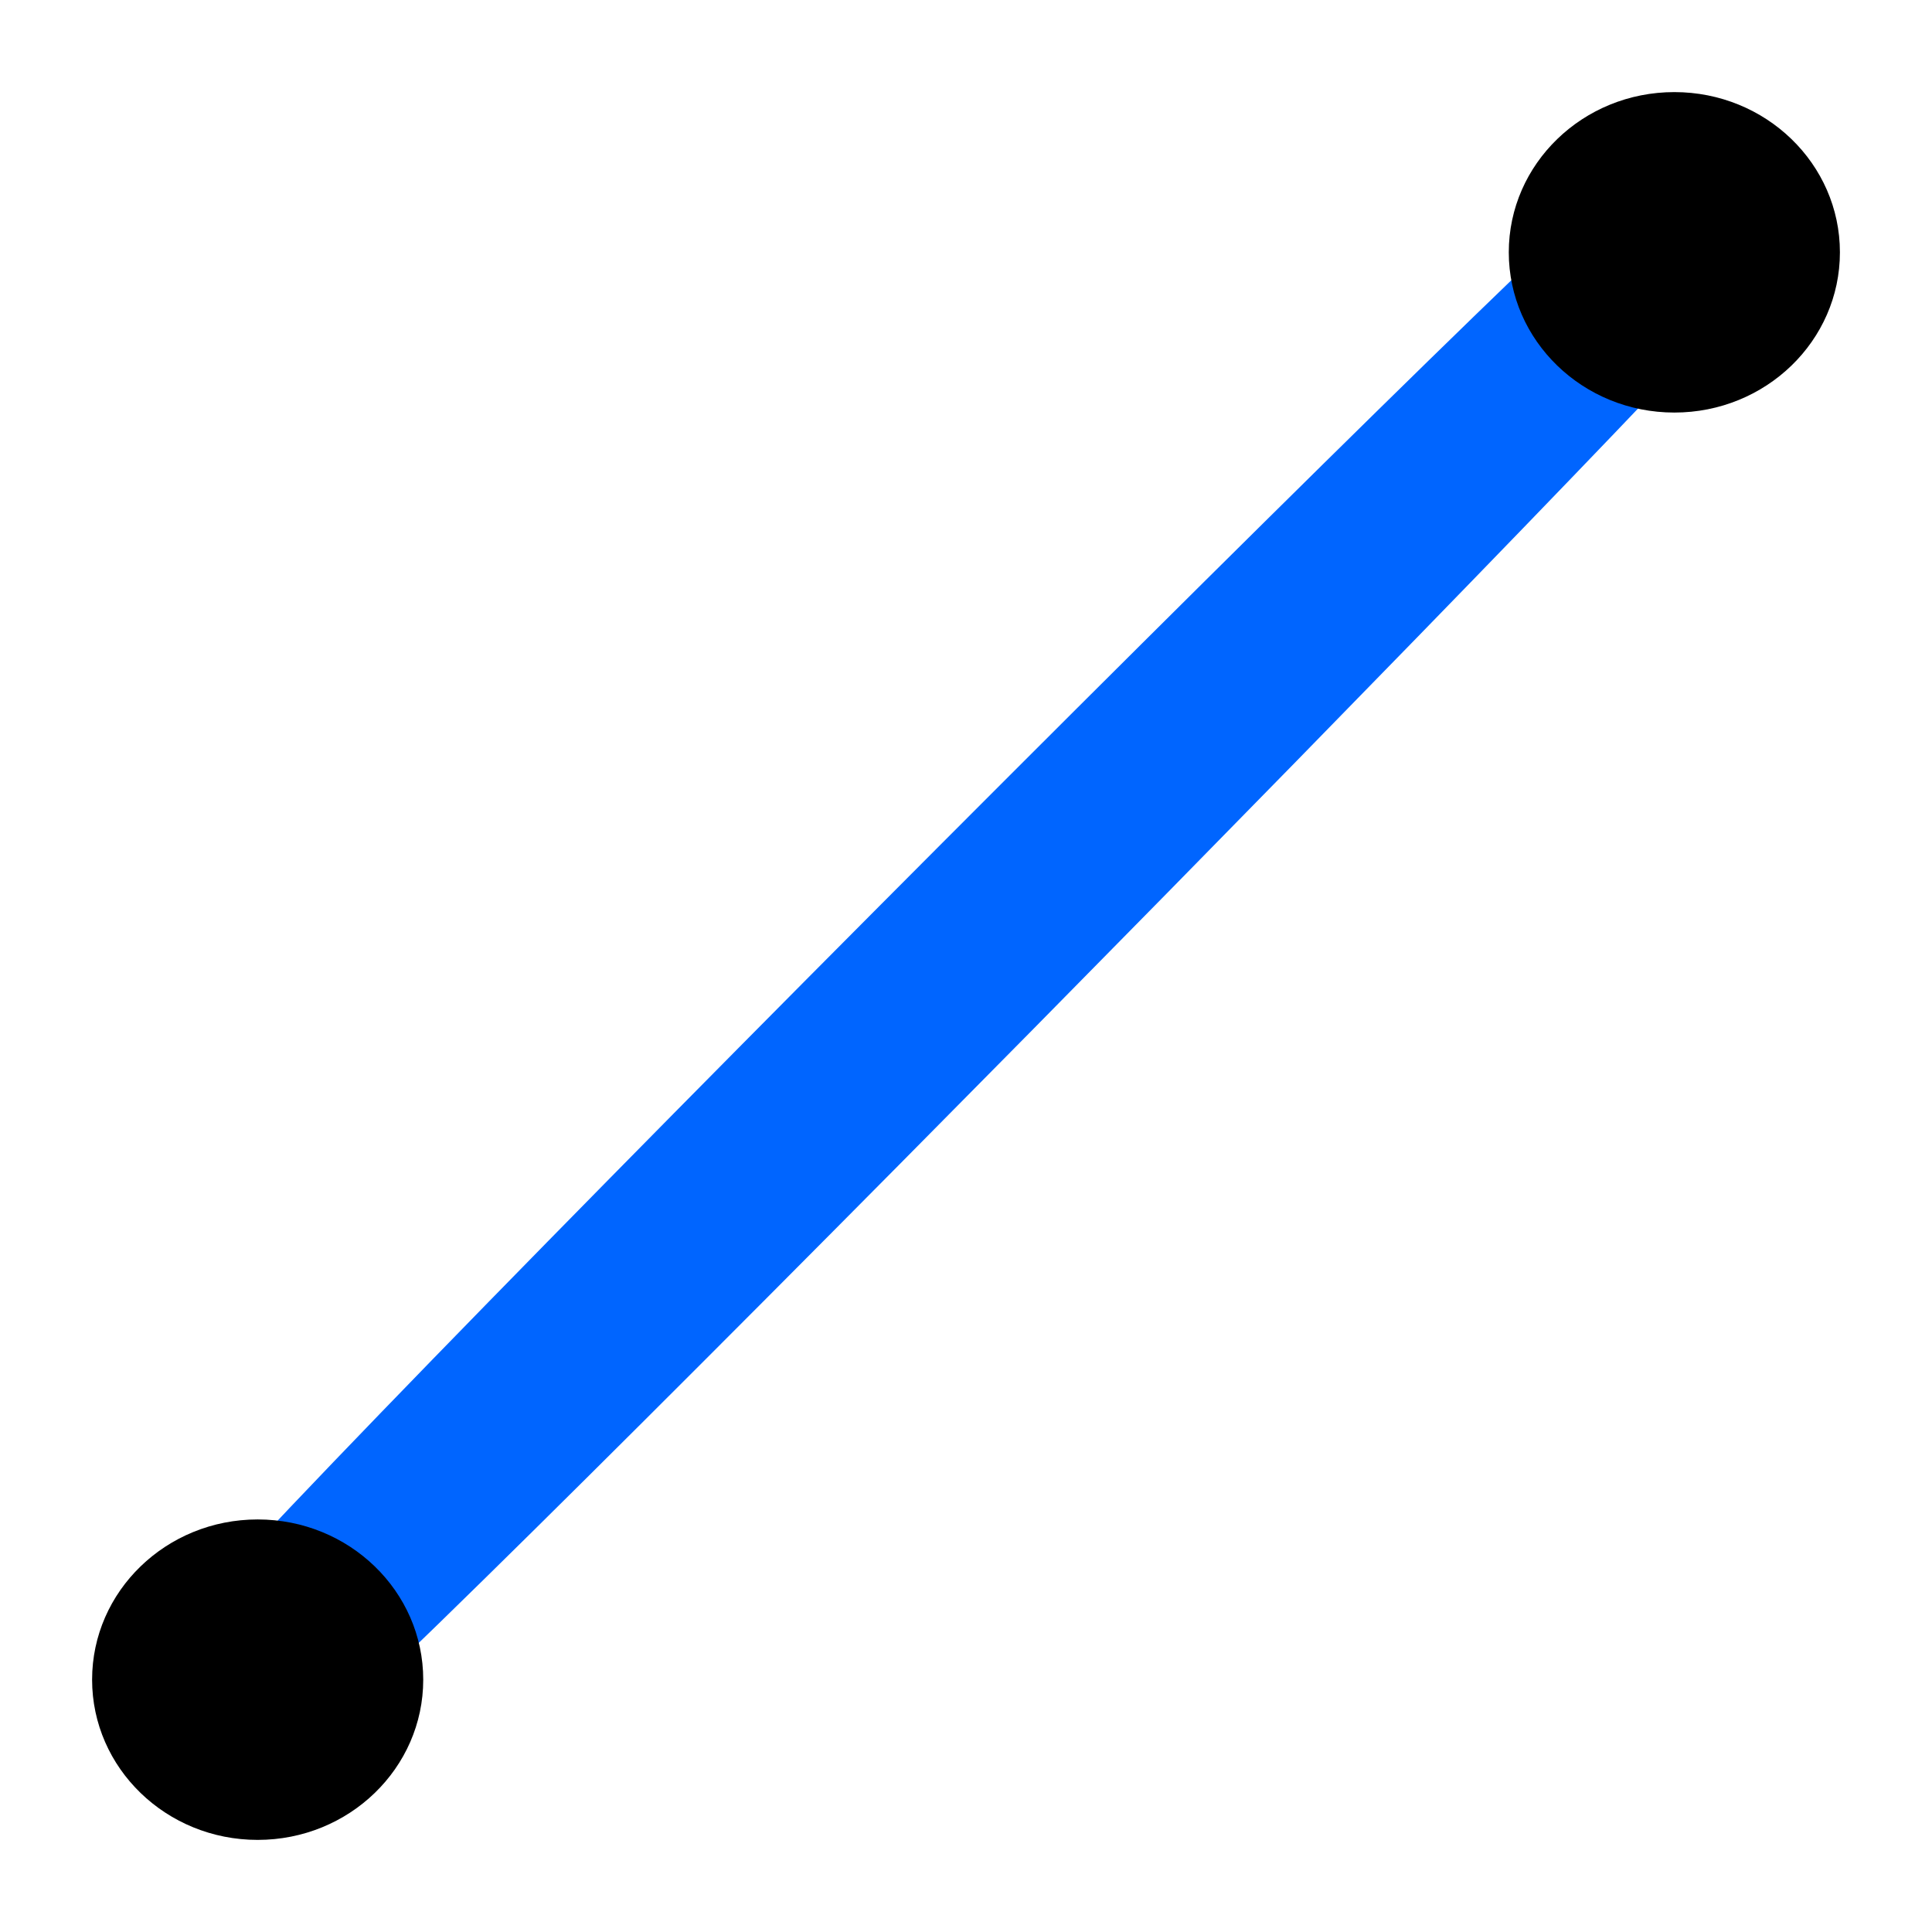
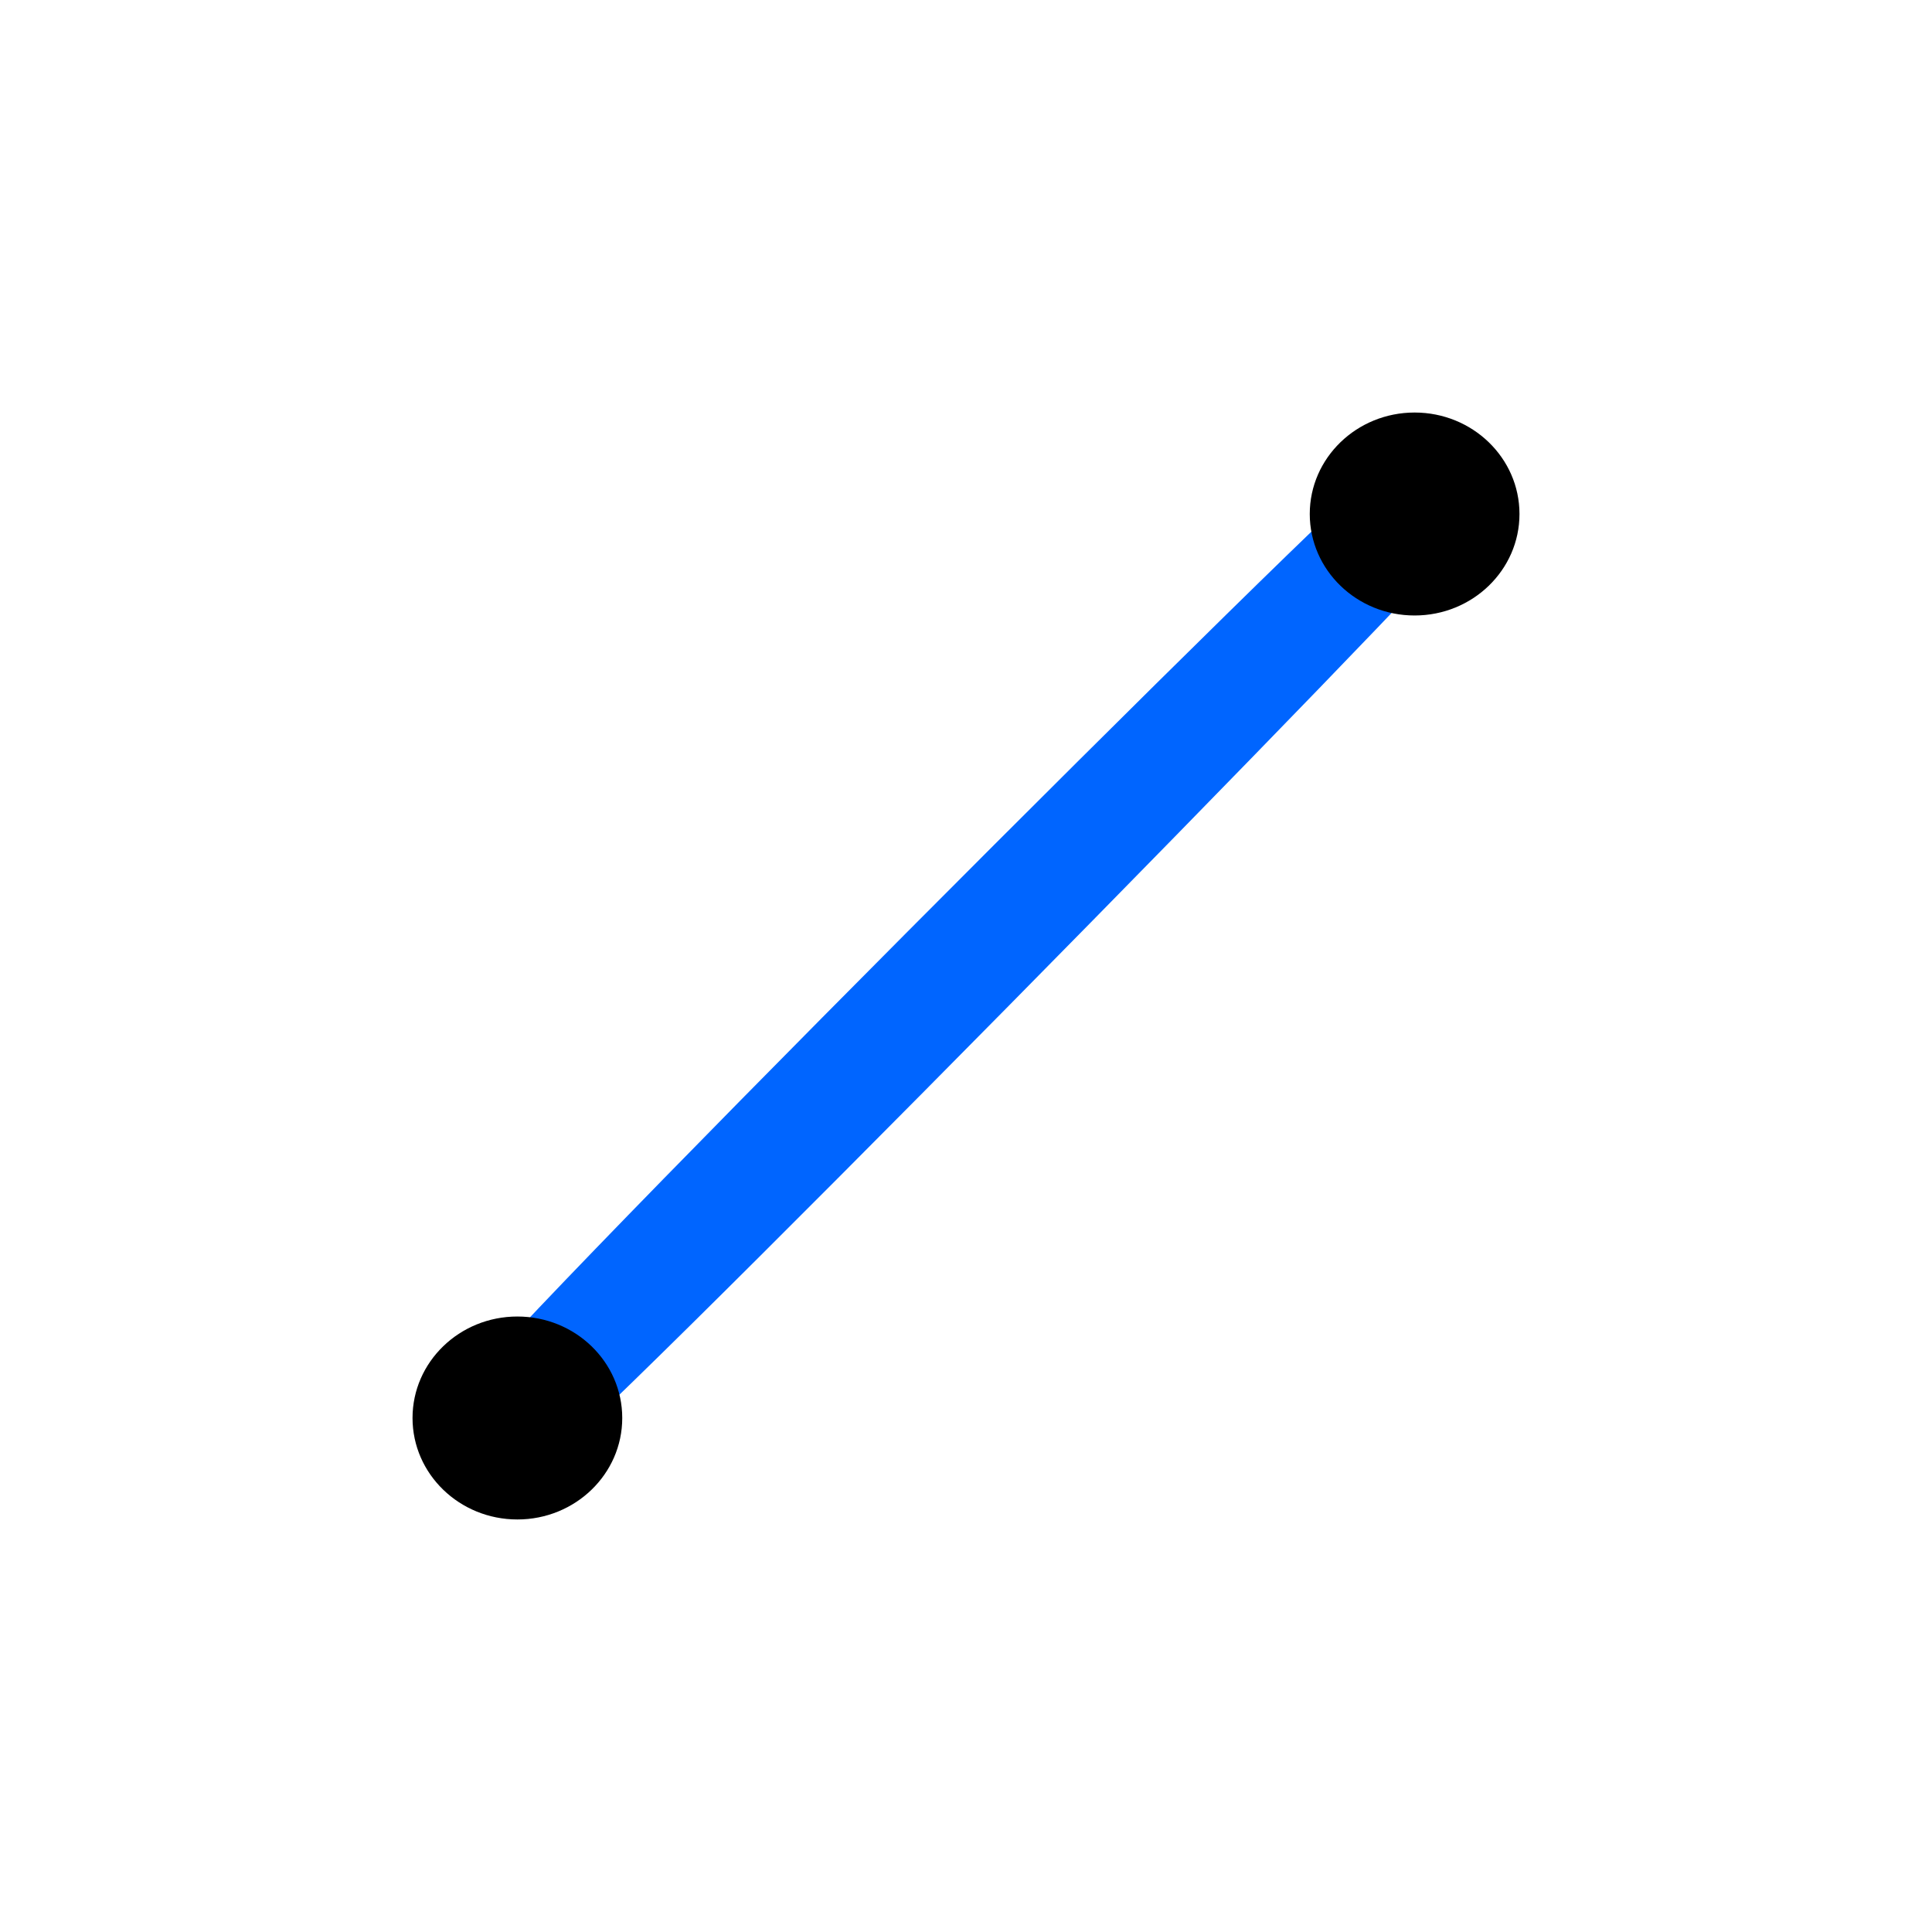
- <svg xmlns="http://www.w3.org/2000/svg" width="512" height="512" version="1.1" viewBox="0 0 512 512">
+ <svg xmlns="http://www.w3.org/2000/svg" width="512" height="512" version="1.1" viewBox="-148.21 -148.21 808.421 808.421">
  <path d="m61.773 450.16c-9.2 0 376.65-386.12 382.72-386.12 4.739 0-374.22 386.12-382.72 386.12z" style="fill:none;stroke-linecap:round;stroke-width:44.328;stroke:#0065ff" />
  <ellipse cx="68.284" cy="445.13" rx="43.877" ry="42.462" />
  <ellipse cx="443.72" cy="66.869" rx="43.877" ry="42.462" />
</svg>
